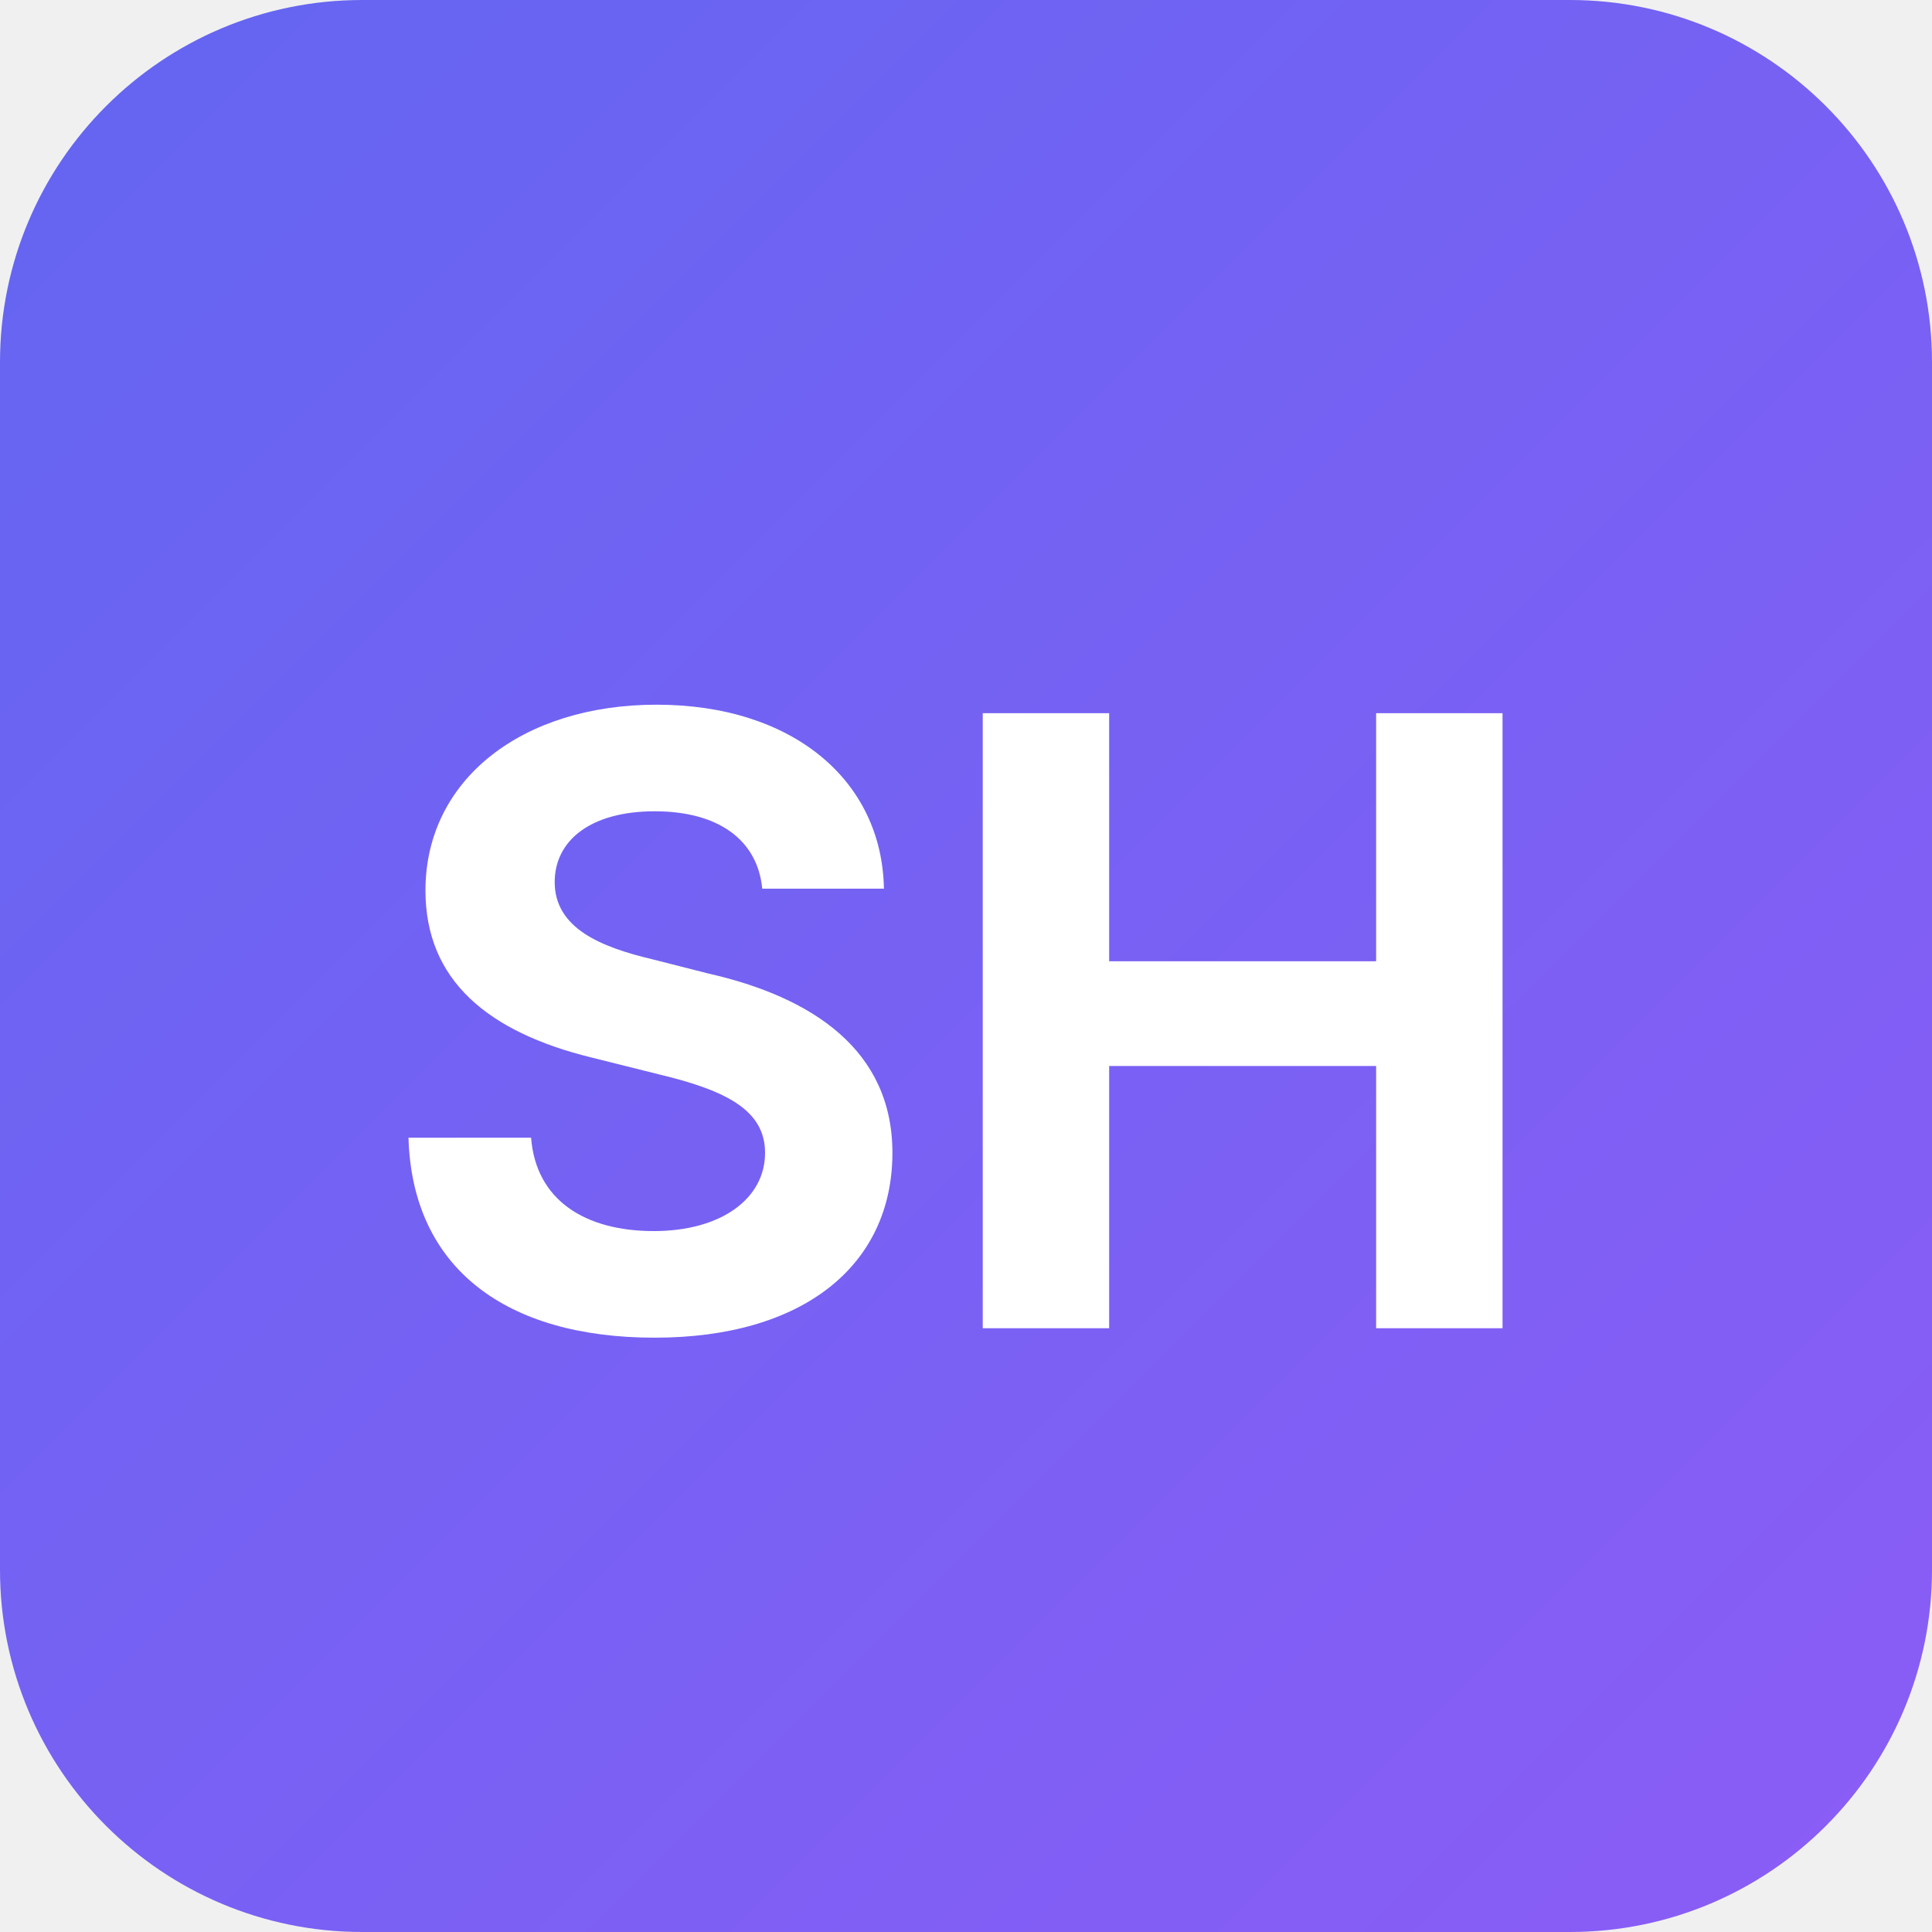
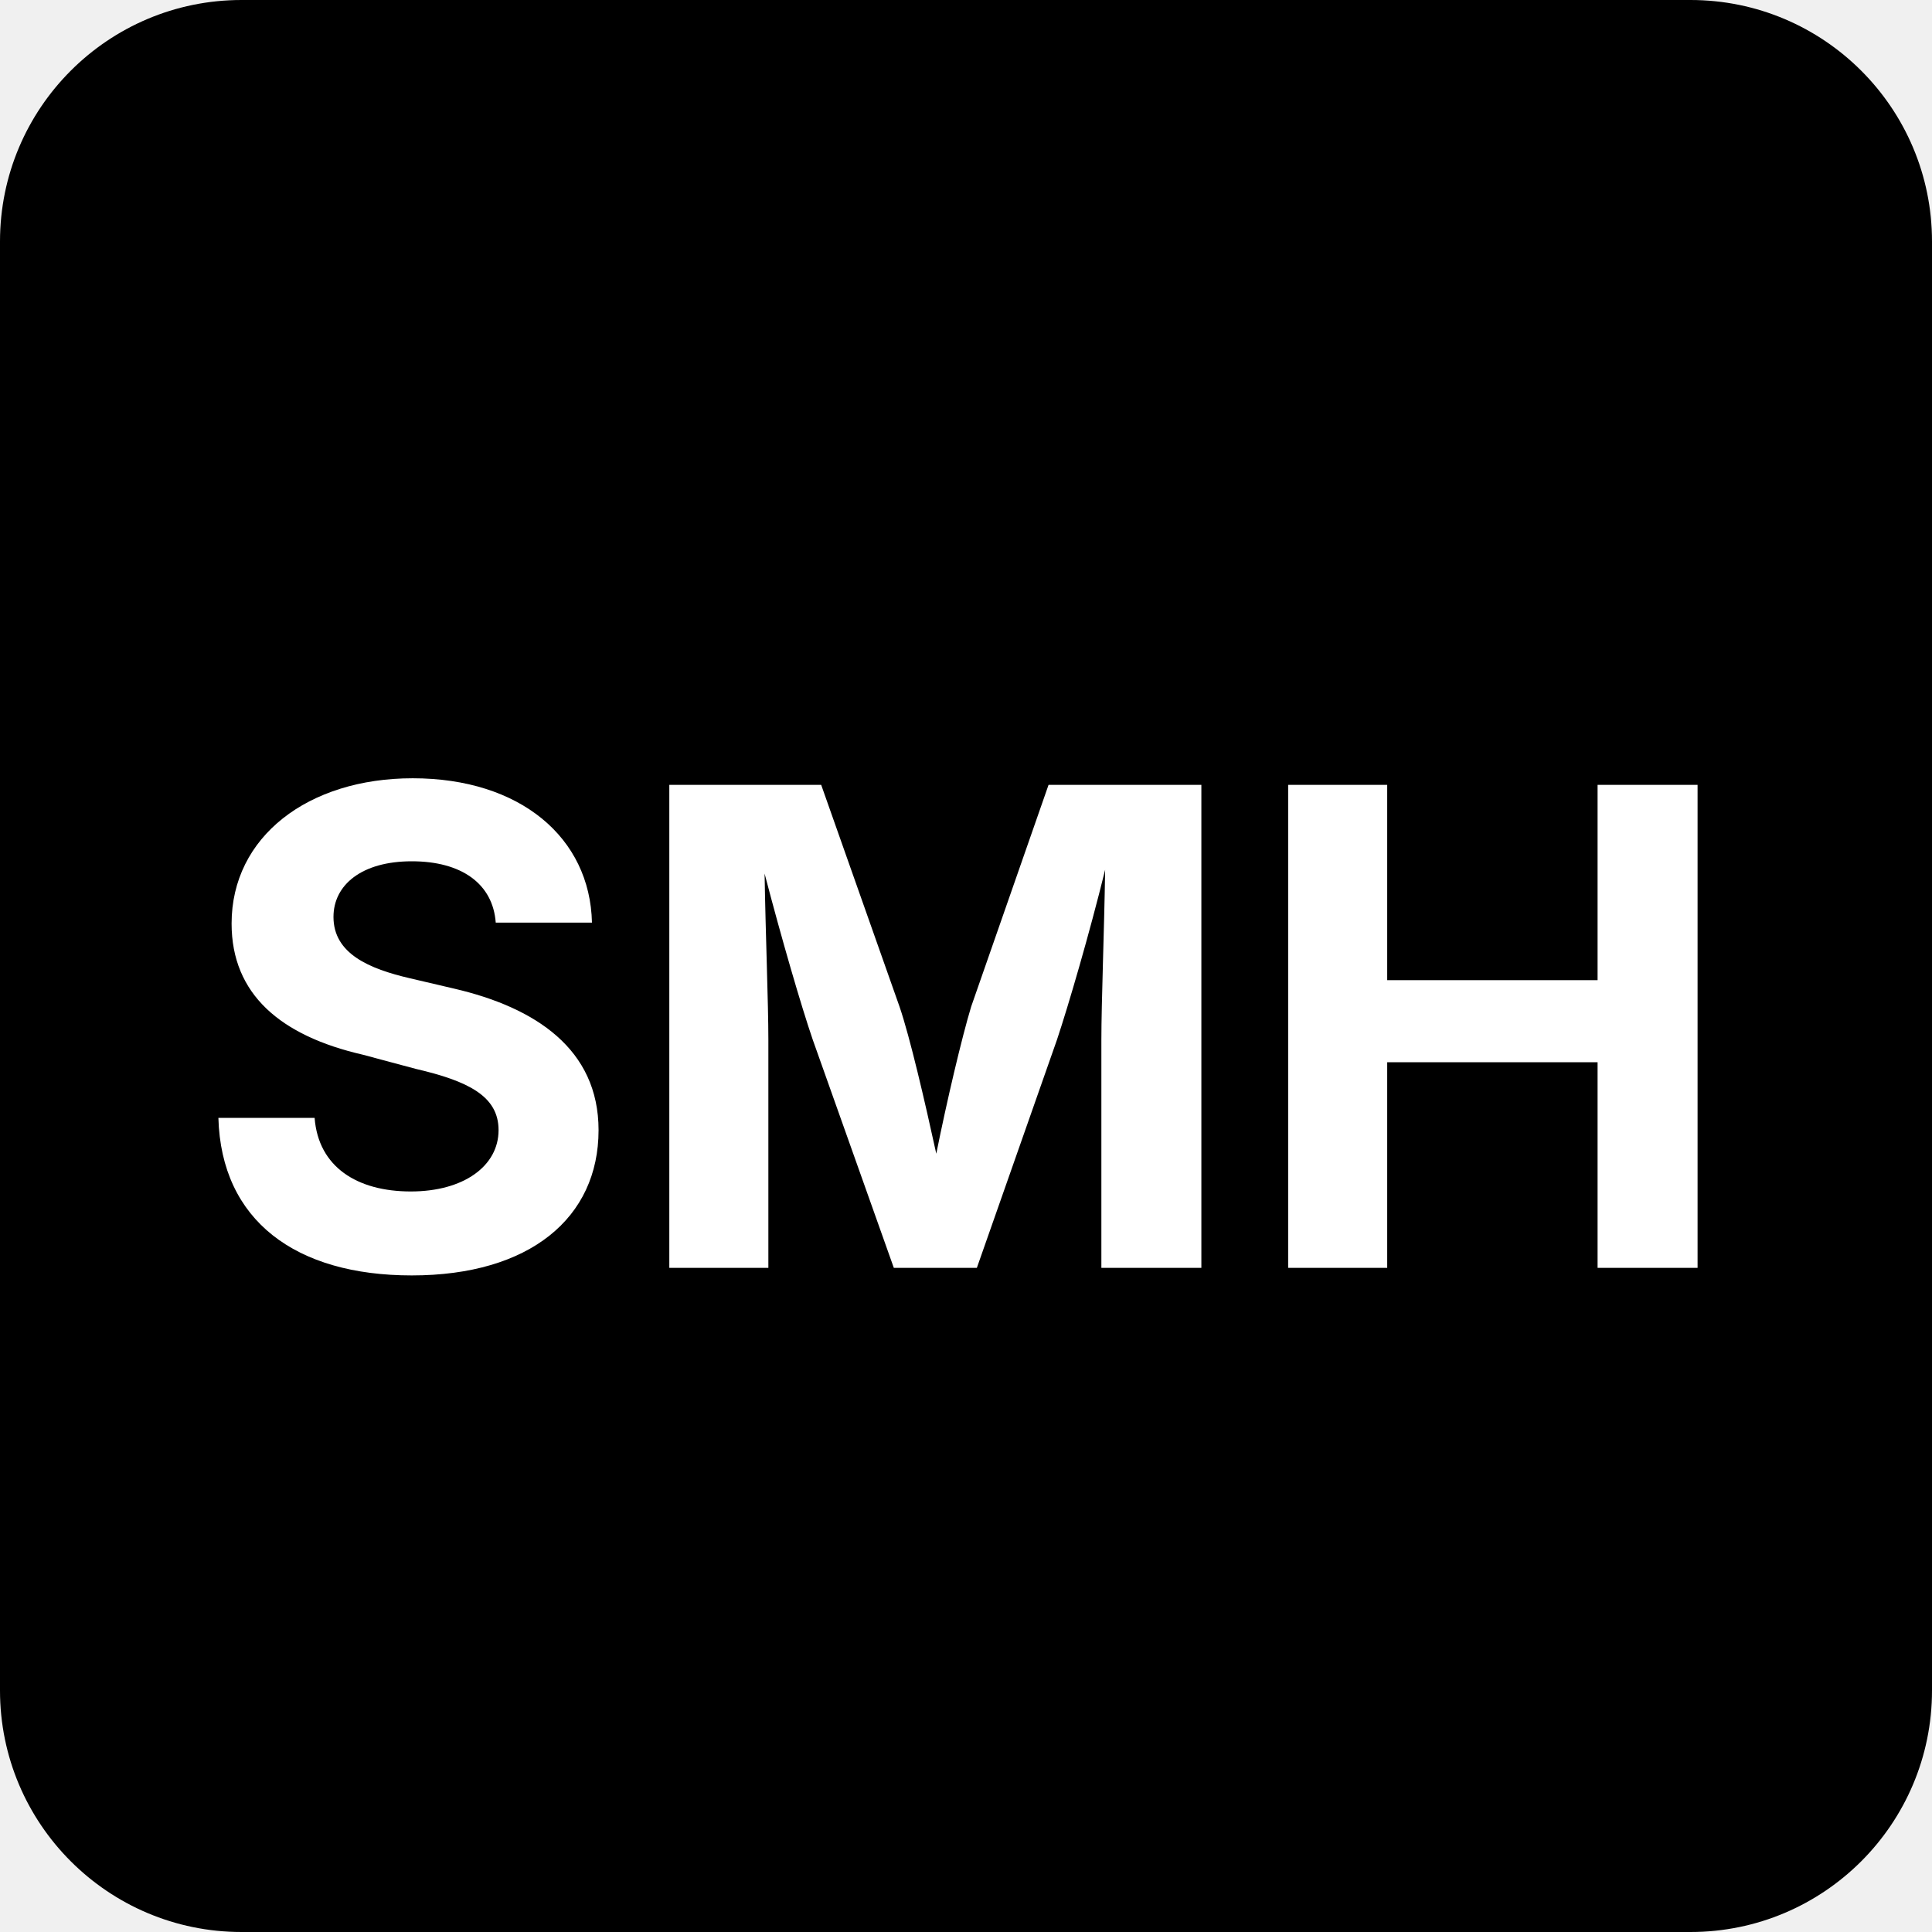
<svg xmlns="http://www.w3.org/2000/svg" viewBox="0 0 32 32">
-   <defs>
-     <linearGradient id="bg" x1="0%" y1="0%" x2="100%" y2="100%">
-       <stop offset="0%" style="stop-color:#6366f1" />
-       <stop offset="100%" style="stop-color:#8b5cf6" />
-     </linearGradient>
-   </defs>
-   <rect width="32" height="32" rx="6" fill="url(#bg)" />
-   <text x="16" y="22" font-family="system-ui, -apple-system, sans-serif" font-size="14" font-weight="700" fill="white" text-anchor="middle">SH</text>
+   <rect width="32" height="32" rx="4" fill="#000000" />
+   <text x="16" y="21" font-family="system-ui, -apple-system, sans-serif" font-size="11" font-weight="700" fill="#ffffff" text-anchor="middle">SMH</text>
</svg>
